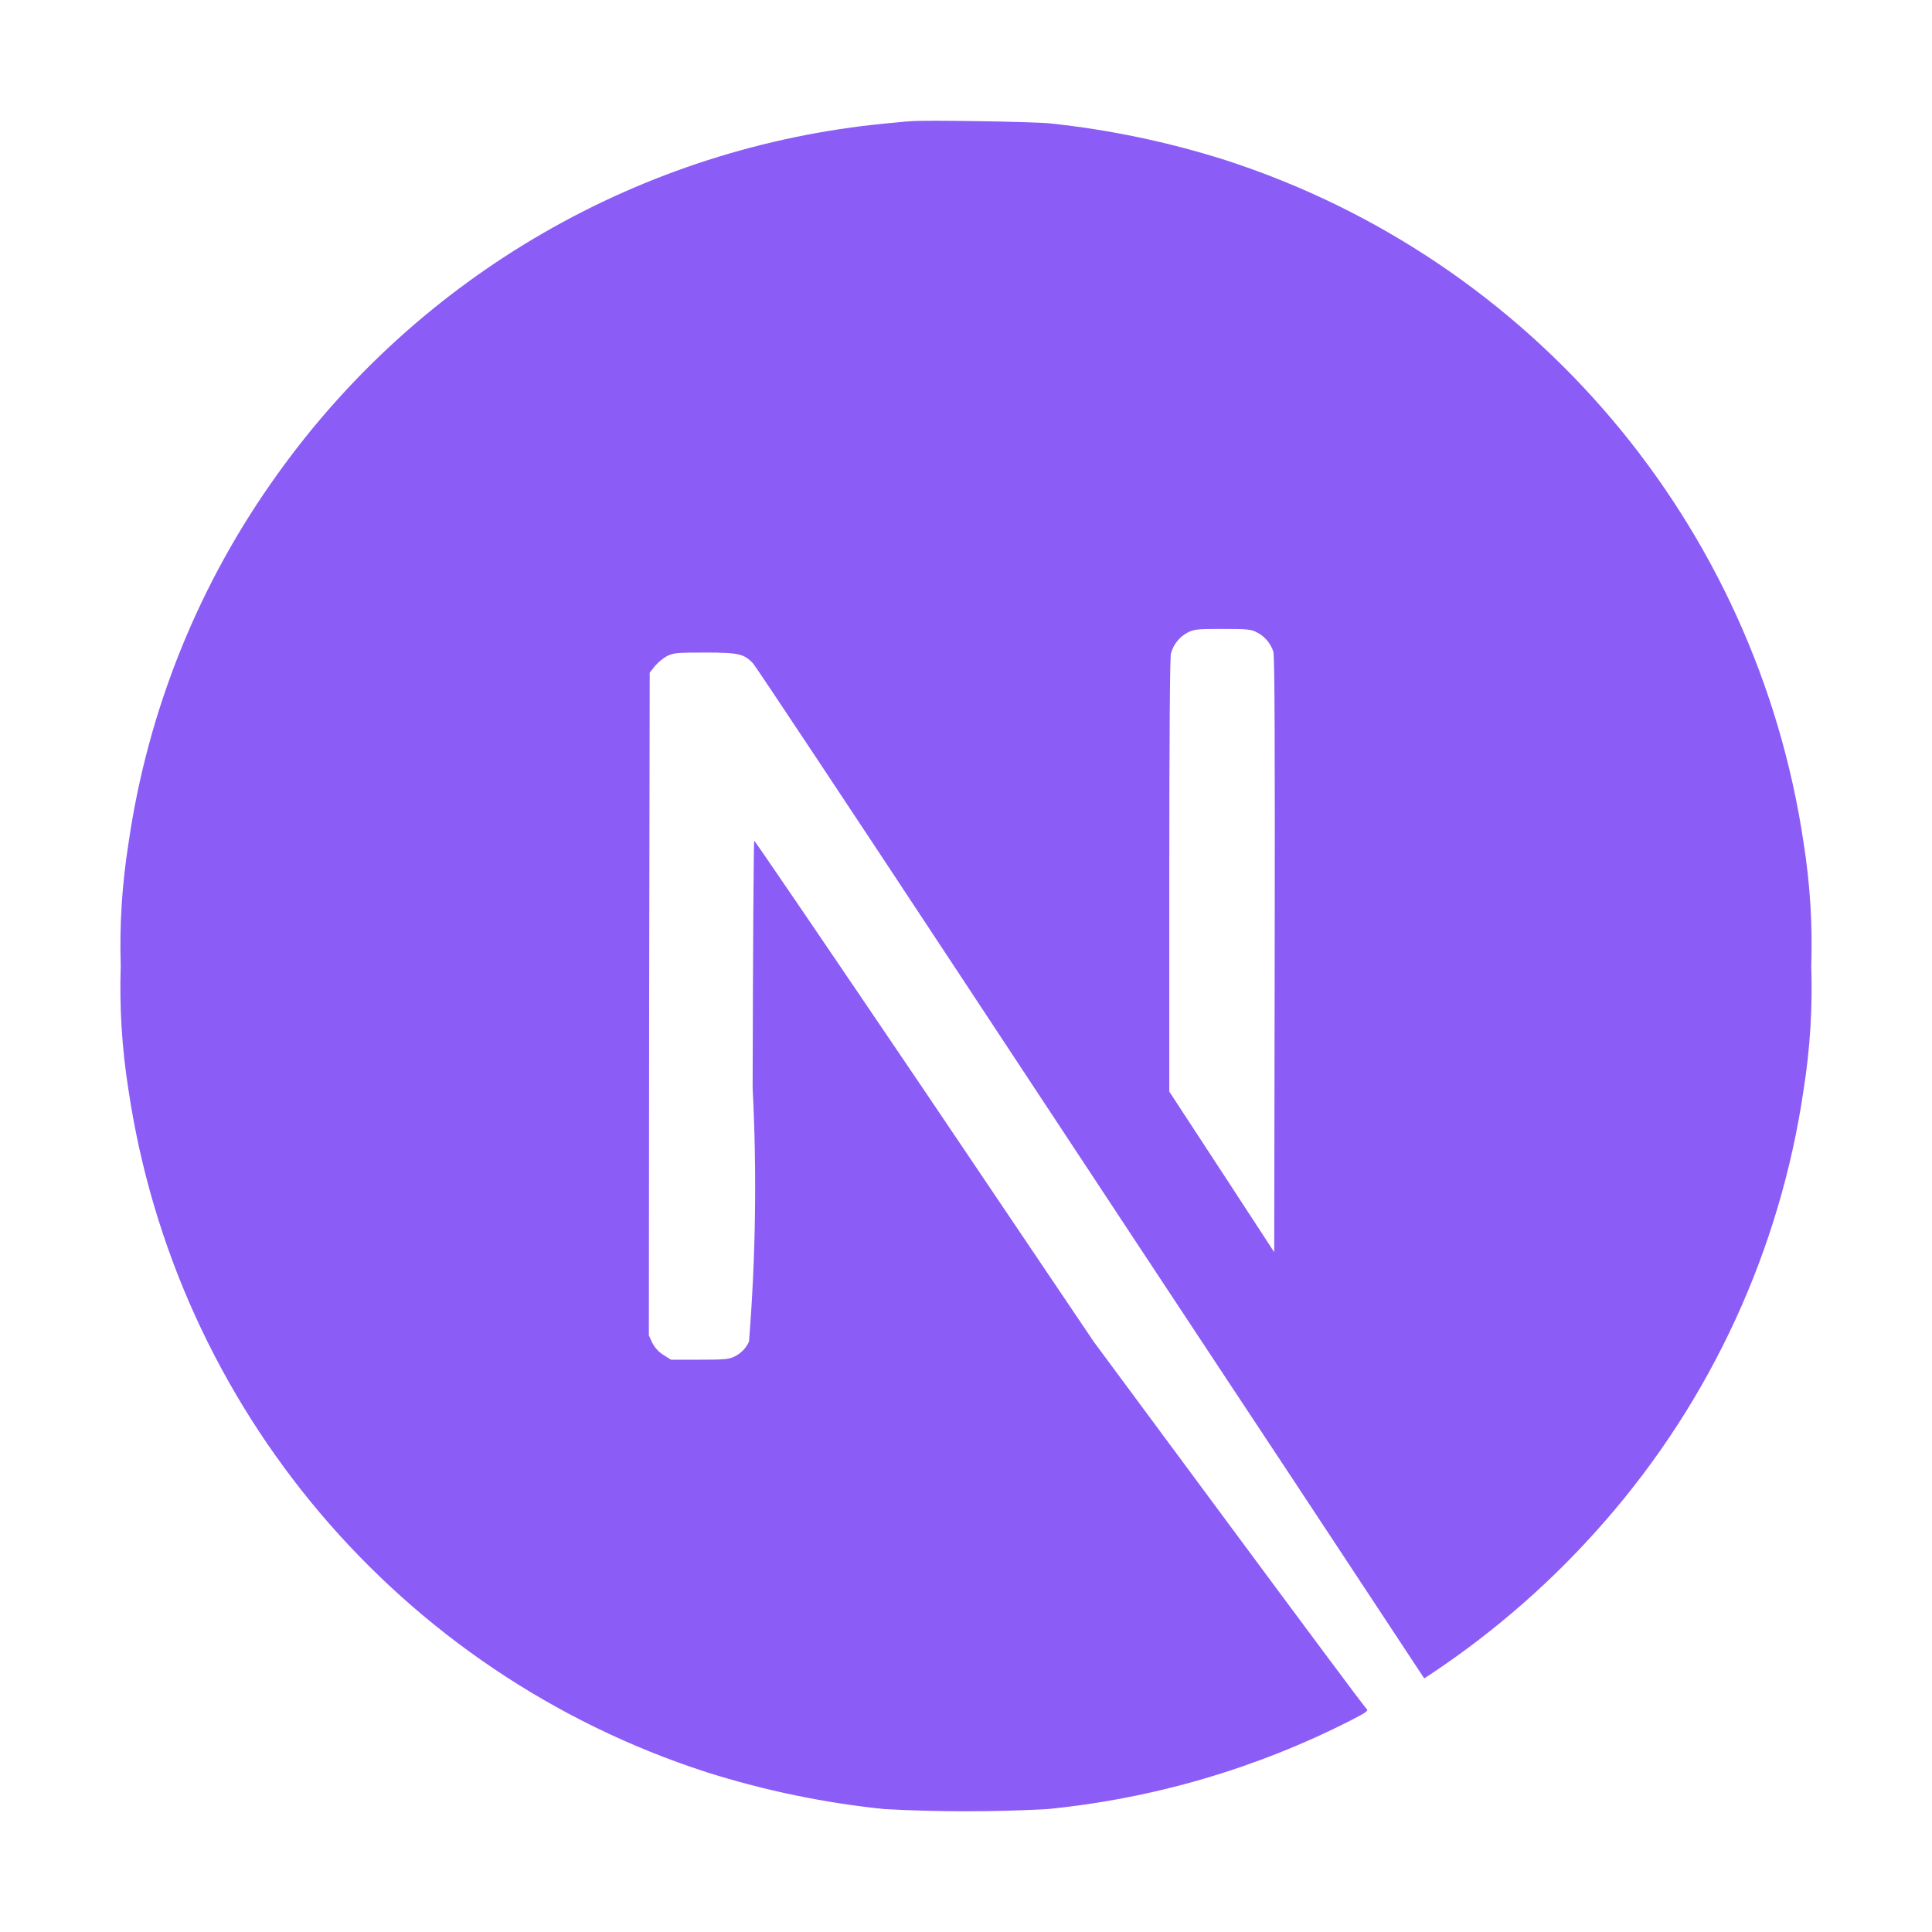
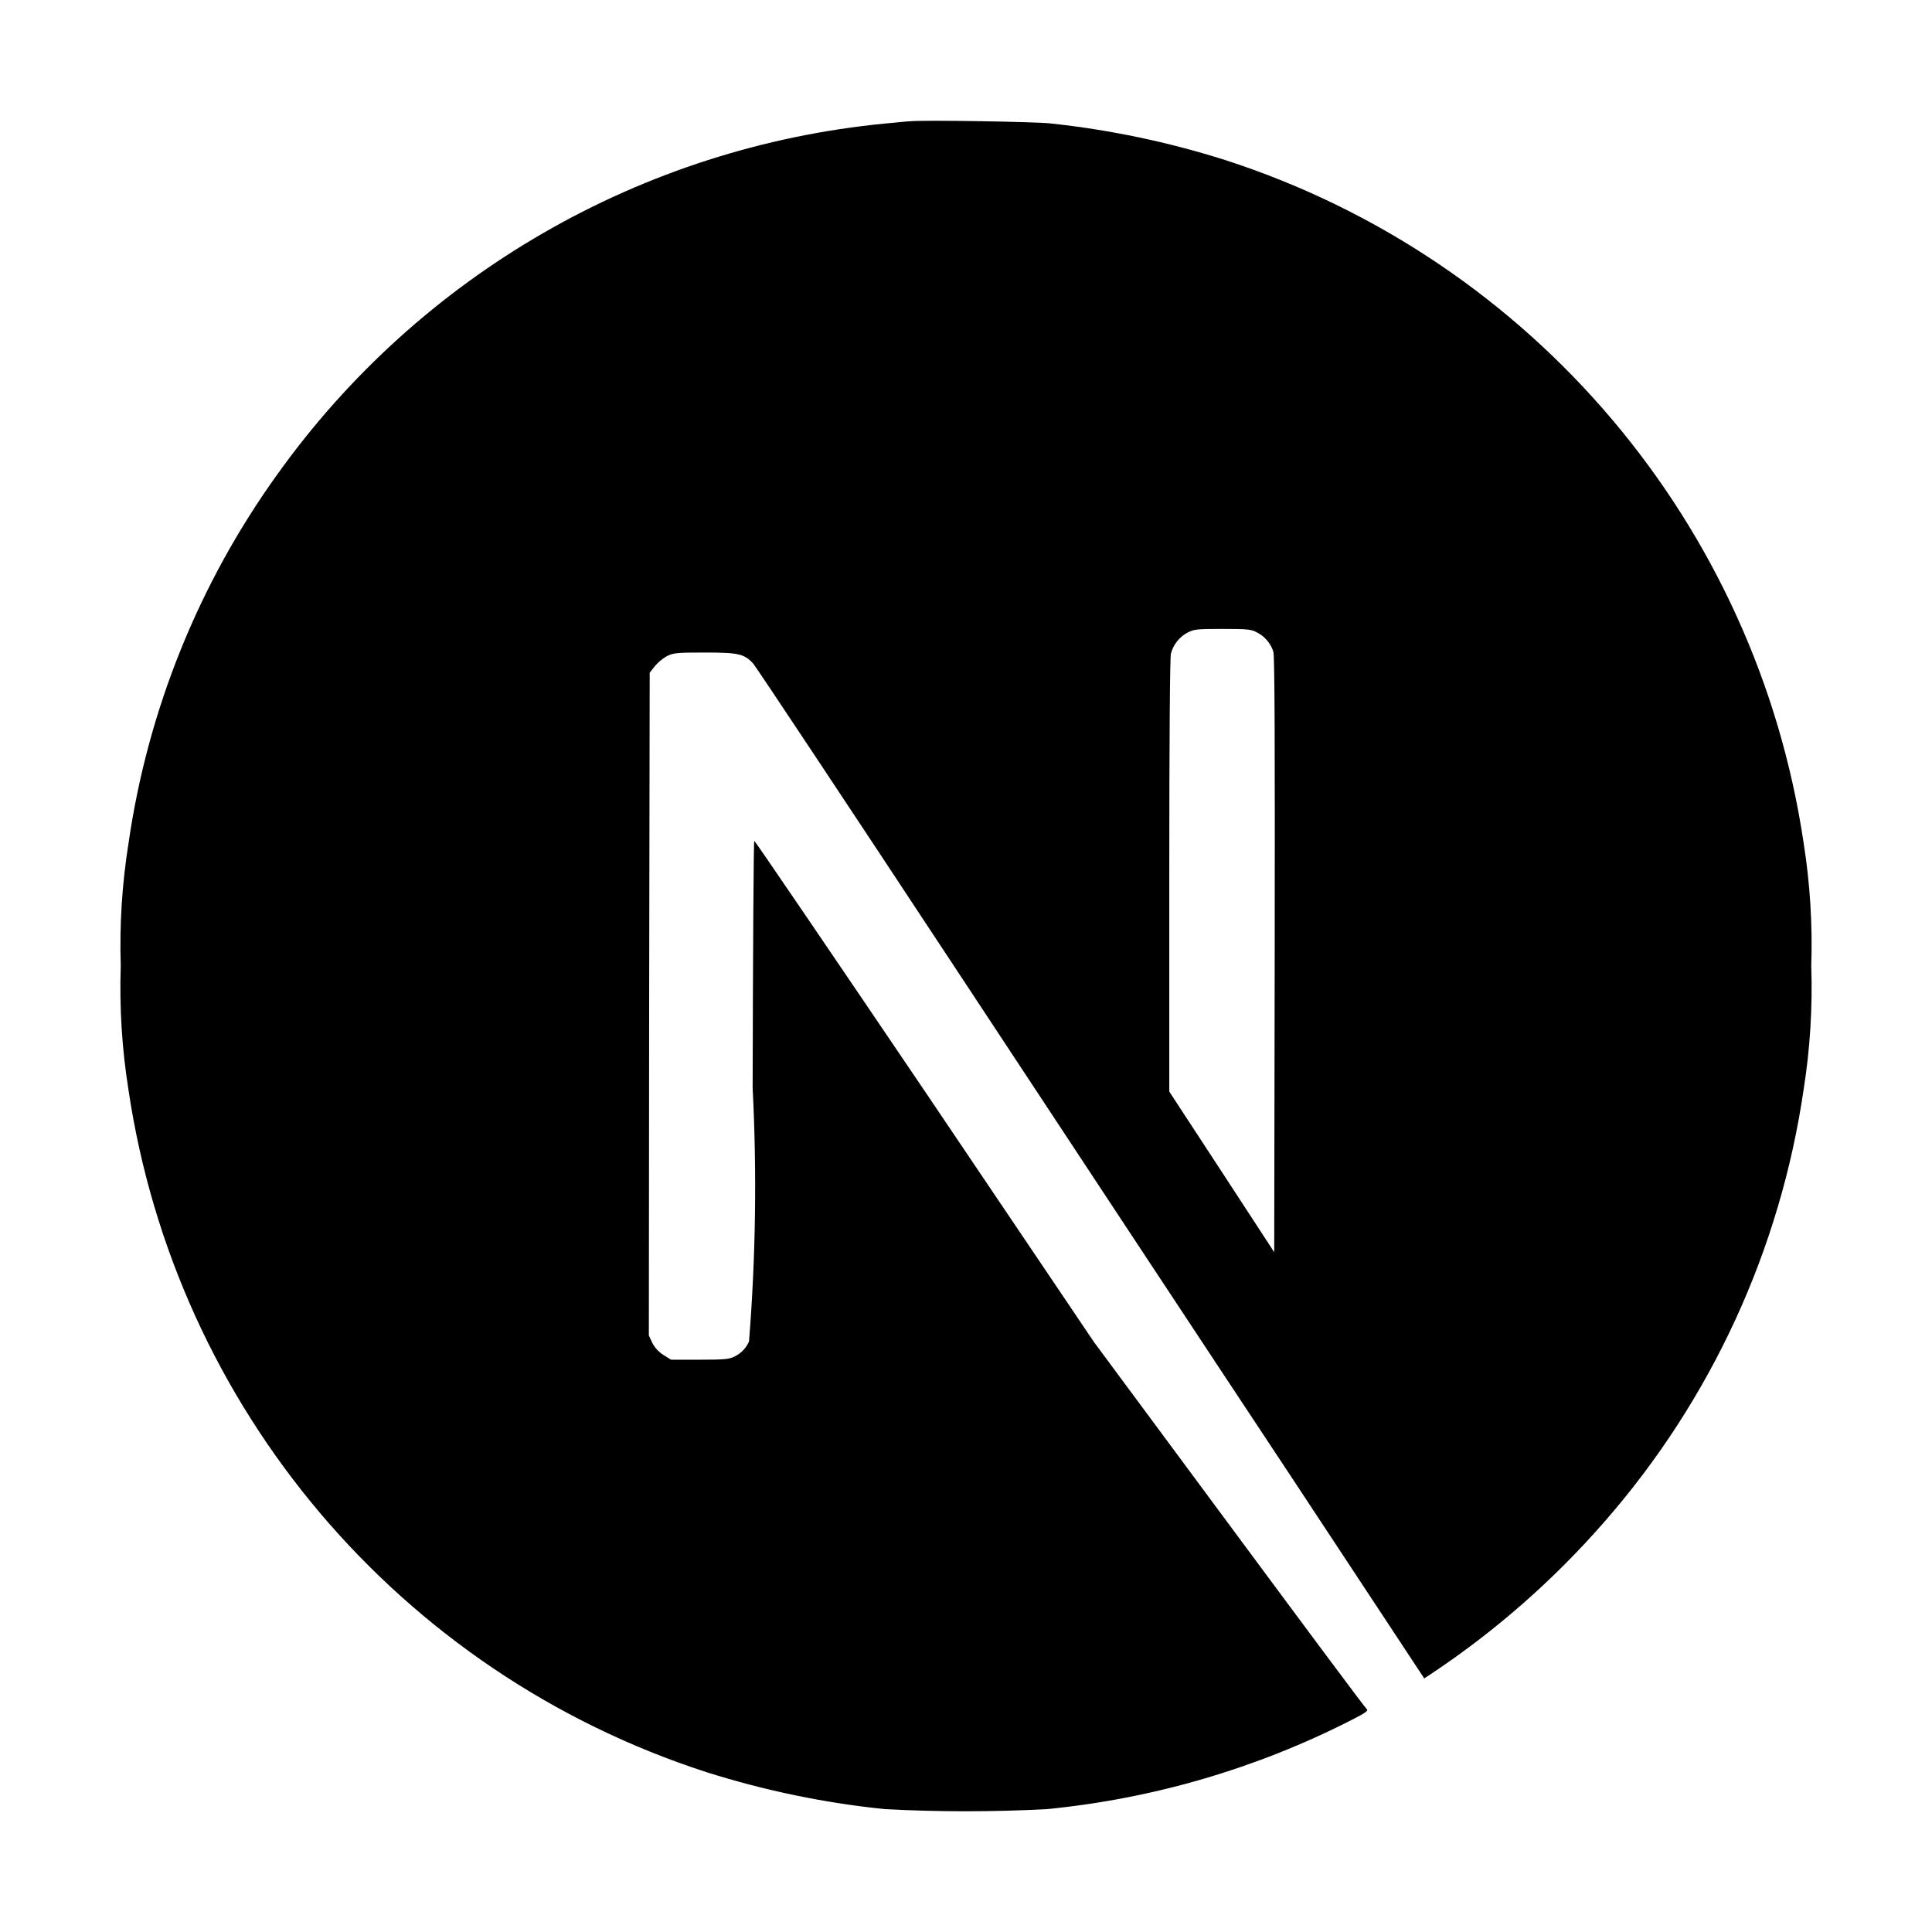
- <svg xmlns="http://www.w3.org/2000/svg" fill="#8b5cf6" width="100px" height="100px" viewBox="0 0 32 32">
+ <svg xmlns="http://www.w3.org/2000/svg" fill="#000000" width="70px" height="70px" viewBox="0 0 32 32">
  <g id="SVGRepo_bgCarrier" stroke-width="0" />
  <g id="SVGRepo_tracerCarrier" stroke-linecap="round" stroke-linejoin="round" stroke="#CCCCCC" stroke-width="0.896" />
  <g id="SVGRepo_iconCarrier">
    <path d="M29.874,13.964A14.058,14.058,0,0,0,20.3,2.653a14.74,14.74,0,0,0-2.915-.61c-.263-.027-2.072-.057-2.3-.035h0c-.06,0-.252.024-.424.038A14.034,14.034,0,0,0,4.6,7.848a13.855,13.855,0,0,0-2.471,6.116A10.731,10.731,0,0,0,2,16a10.737,10.737,0,0,0,.126,2.039A14.055,14.055,0,0,0,11.7,29.352a14.772,14.772,0,0,0,2.956.613,25.525,25.525,0,0,0,2.682,0,14.139,14.139,0,0,0,5.045-1.475c.24-.123.287-.156.254-.183s-1.048-1.393-2.28-3.057l-2.239-3.024-2.8-4.152c-1.544-2.282-2.814-4.148-2.825-4.148s-.022,1.841-.027,4.094a32.213,32.213,0,0,1-.06,4.2.5.5,0,0,1-.241.249c-.088.044-.165.052-.578.052h-.473l-.126-.079a.517.517,0,0,1-.184-.2l-.057-.123.005-5.487.009-5.49.084-.107a.768.768,0,0,1,.2-.167c.112-.054.156-.06.629-.06.559,0,.652.022.8.181.041.044,1.56,2.331,3.377,5.087s4.3,6.519,5.524,8.366L23.59,27.8l.112-.074A14.357,14.357,0,0,0,26.579,25.2a13.932,13.932,0,0,0,3.295-7.156A10.737,10.737,0,0,0,30,16,10.731,10.731,0,0,0,29.874,13.964Zm-8.761,1.855-.008,4.921-.868-1.33-.87-1.33V14.5c0-2.312.011-3.612.027-3.675a.558.558,0,0,1,.271-.345c.112-.058.153-.063.583-.063.4,0,.476.005.566.055a.546.546,0,0,1,.277.323C21.113,10.869,21.118,12.39,21.113,15.819Z" />
  </g>
</svg>
